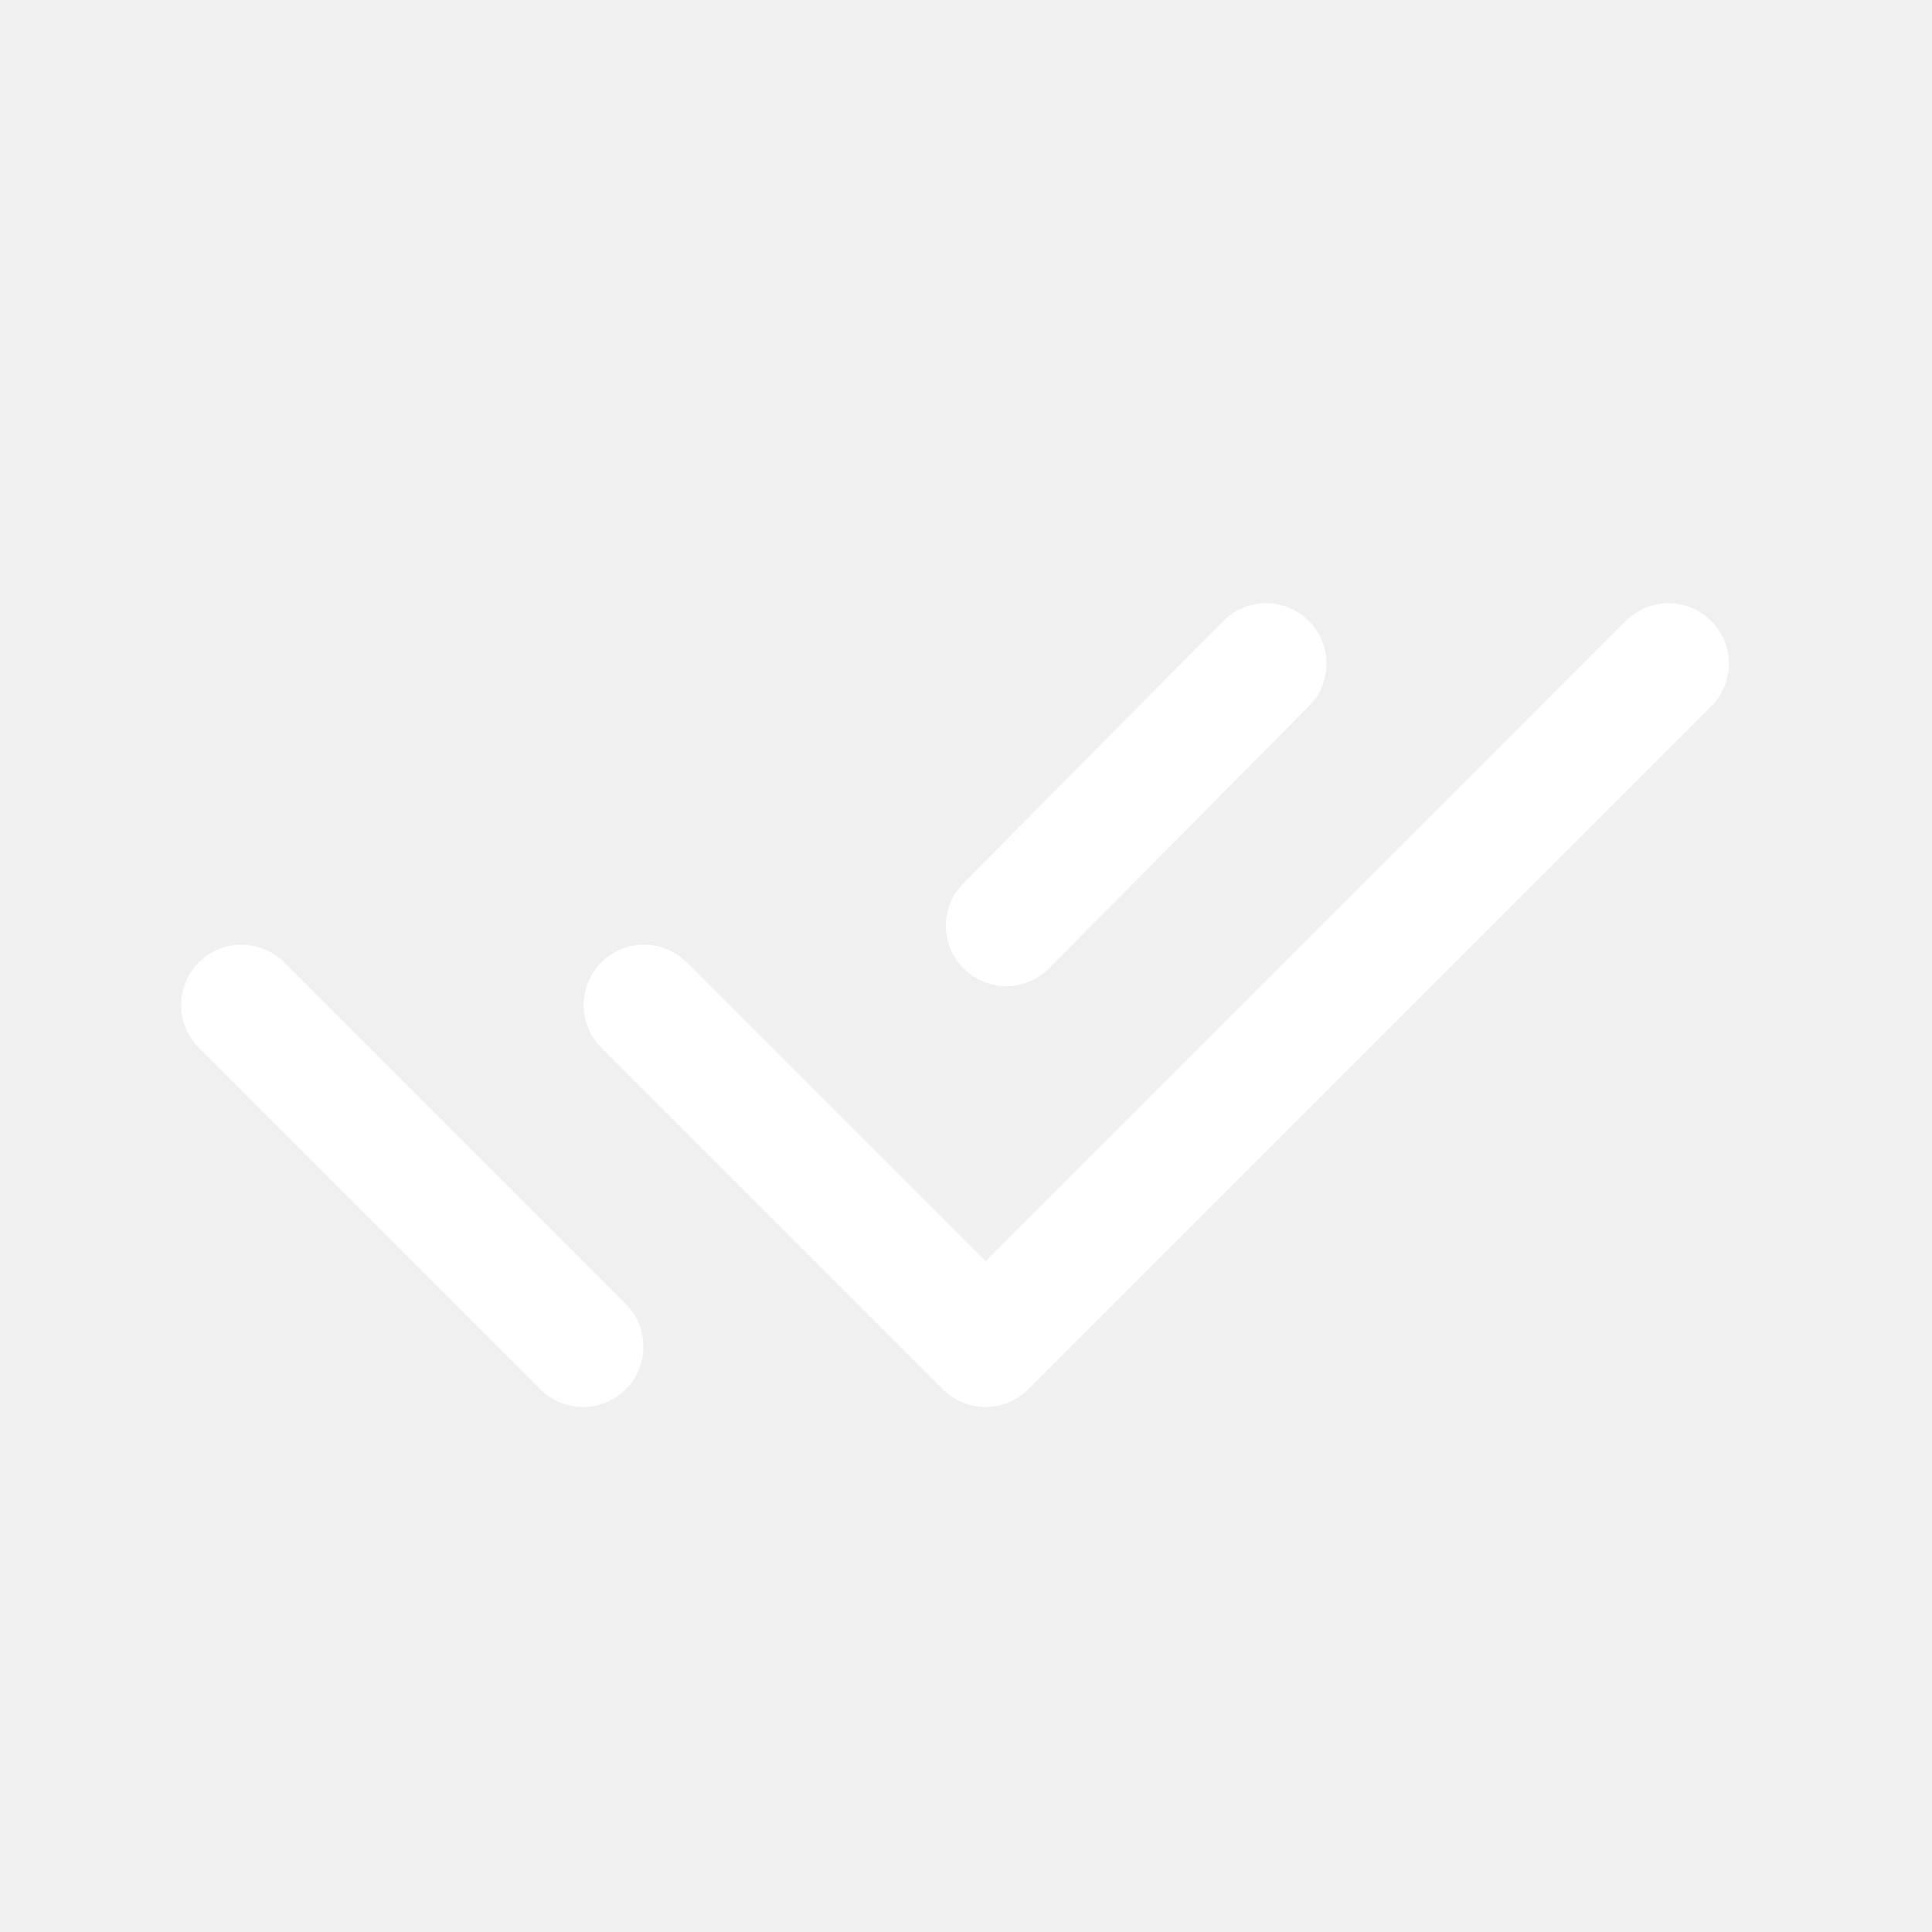
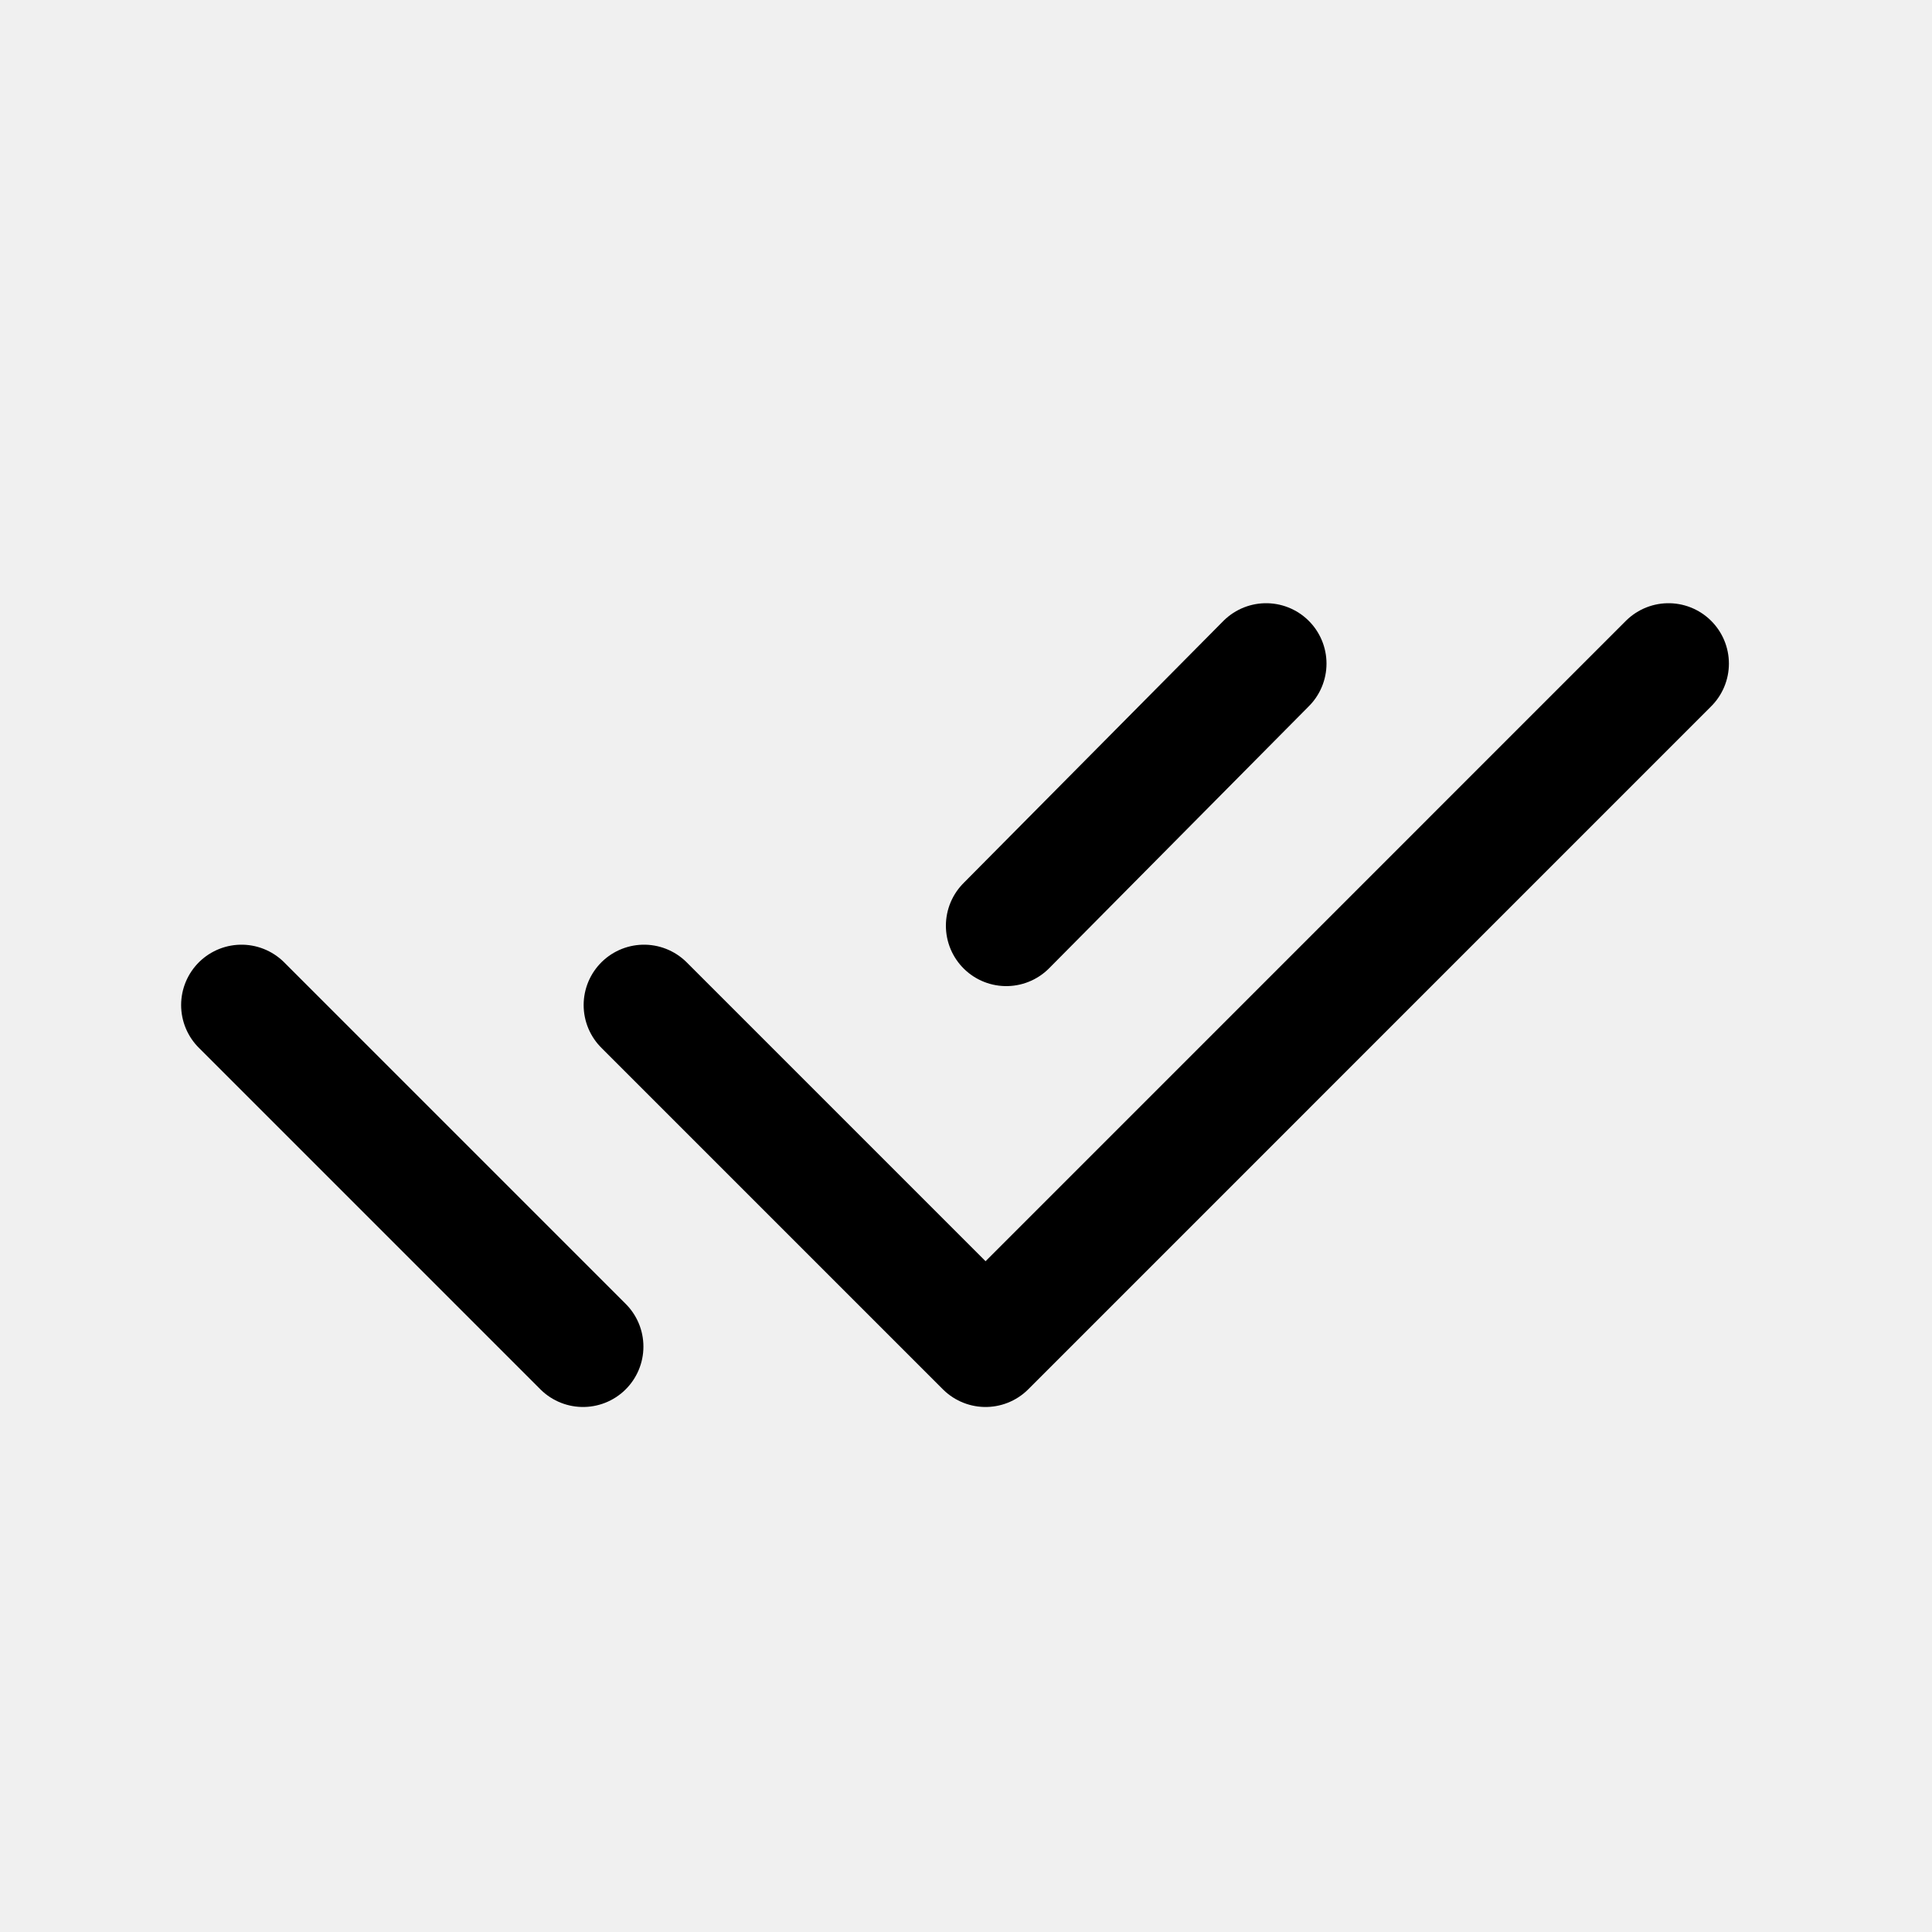
<svg xmlns="http://www.w3.org/2000/svg" width="32" height="32" viewBox="0 0 32 32" fill="none">
-   <path d="M10.667 16.647L16.324 22.304L27.636 10.991M4 16.647L9.657 22.304M20.971 10.991L16.667 15.333" stroke="white" stroke-width="2" stroke-linecap="round" stroke-linejoin="round" />
+   <path d="M10.667 16.647L16.324 22.304L27.636 10.991M4 16.647L9.657 22.304M20.971 10.991L16.667 15.333" stroke="currentColor" stroke-width="2" stroke-linecap="round" stroke-linejoin="round" />
</svg>
